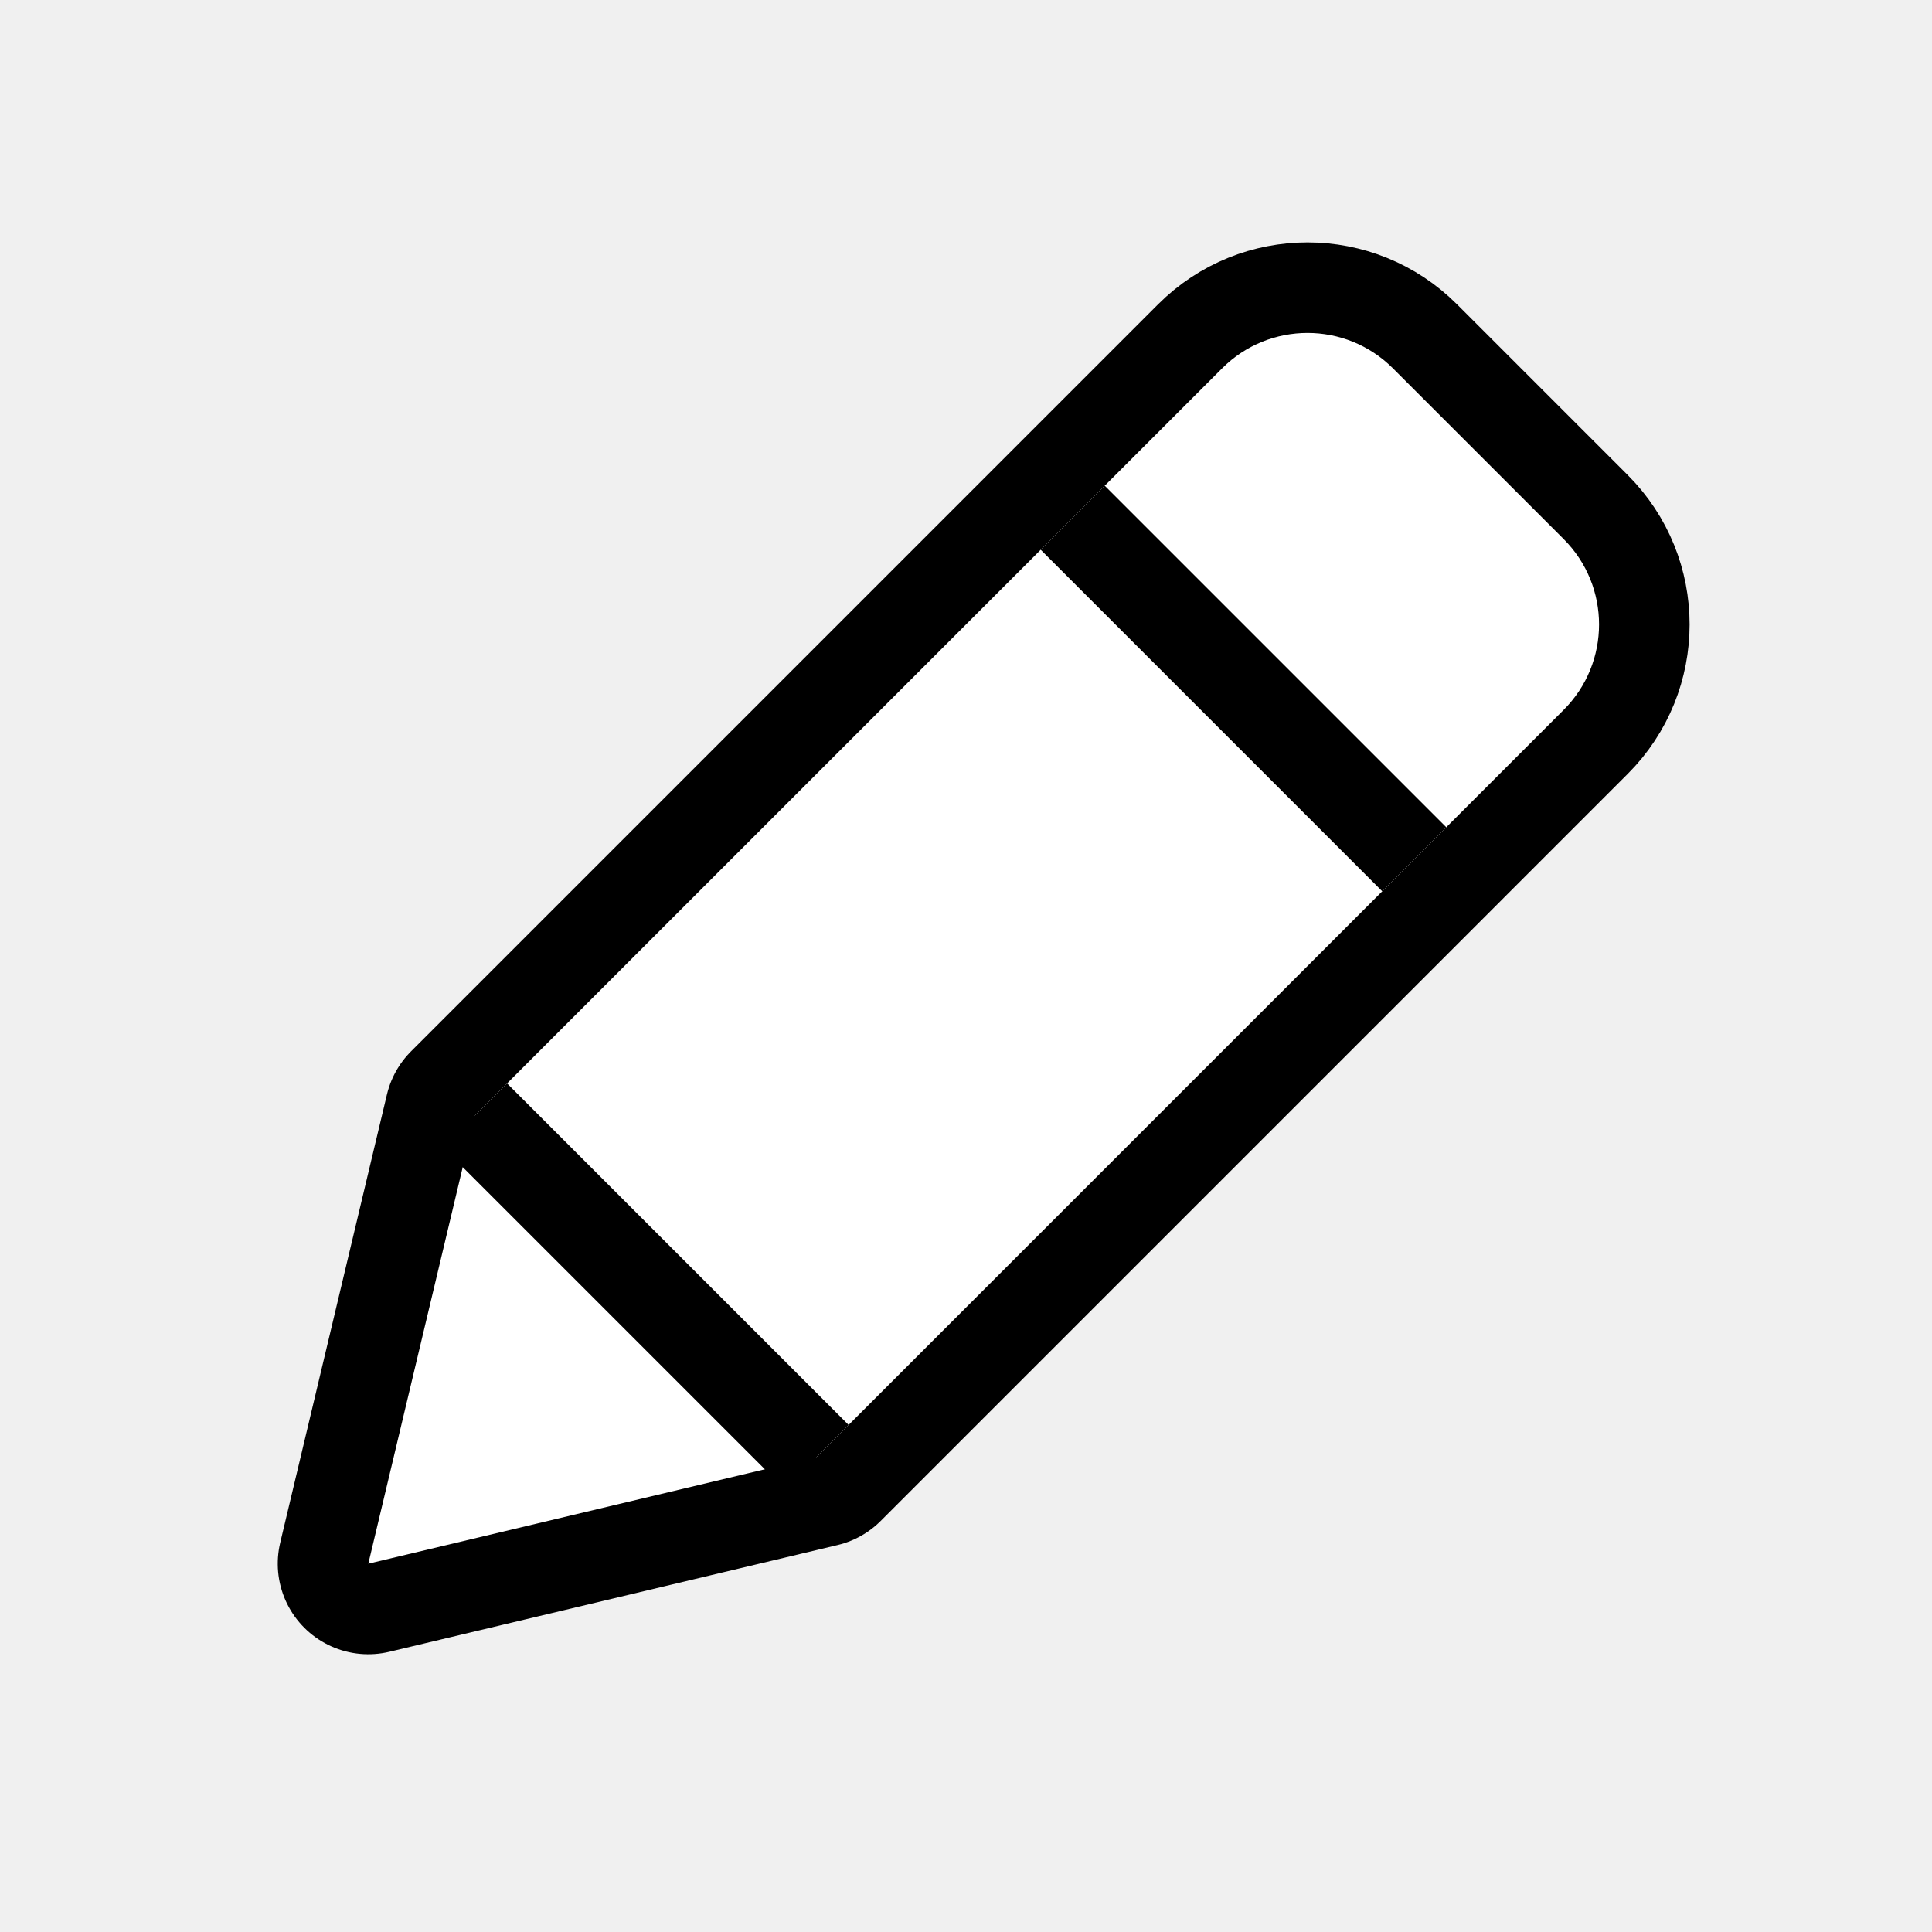
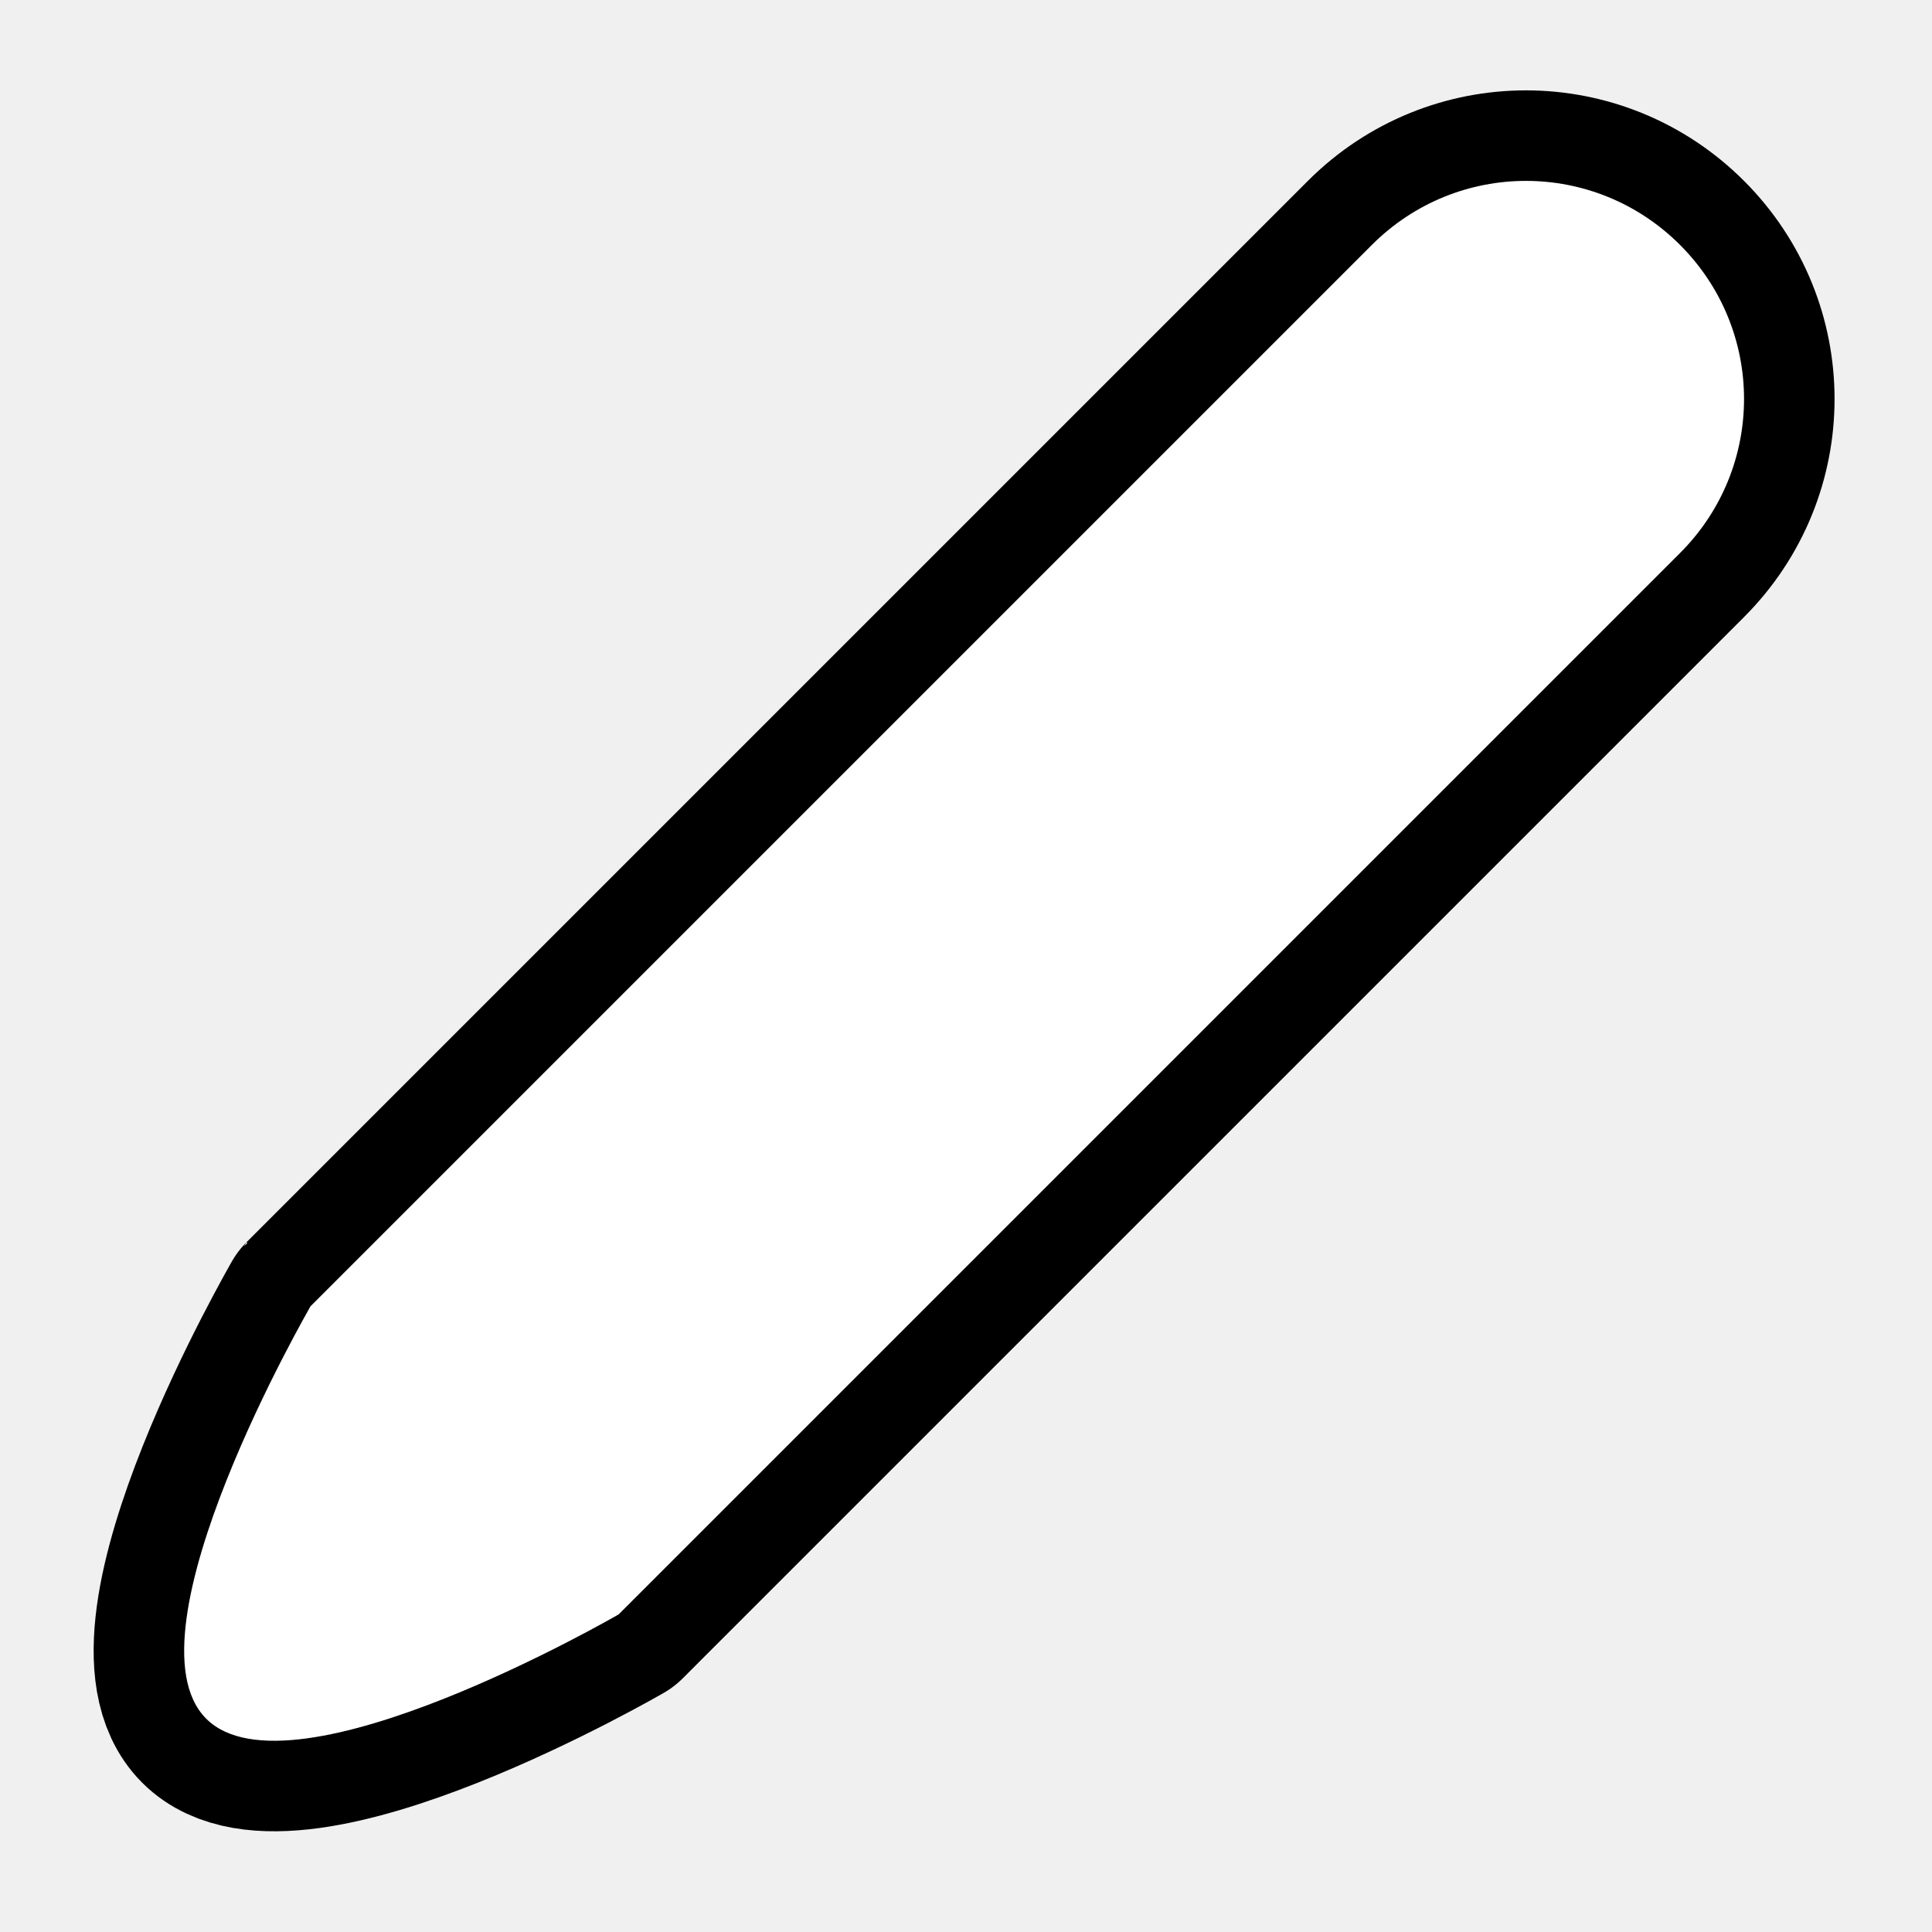
<svg xmlns="http://www.w3.org/2000/svg" xmlns:xlink="http://www.w3.org/1999/xlink" width="32" height="32" viewBox="0 0 32 32">
  <defs>
-     <g id="s">
-       <path transform="rotate(-45 16 16)" d="M2 16 L8.5 12 H26 a2 2 0 0 1 2 2 V18 a2 2 0 0 1 -2 2 H8.5 Z" />
+     <g id="s" transform="translate(-2.281 -2.335) scale(0.26943)">
+       <path d="m 111.745,23.722 c 5.247,5.247 5.247,13.695 0,18.942 l -65.247,65.246 c 0,0 -20.109,11.66 -25.356,6.413 -5.247,-5.247 6.442,-25.384 6.413,-25.355 L 92.802,23.722 c 5.247,-5.247 13.696,-5.247 18.943,0 z" />
    </g>
  </defs>
-   <use xlink:href="#s" fill="#000" stroke="#000" stroke-width="3" stroke-linejoin="round" />
+   <use xlink:href="#s" fill="#000" stroke="#000" stroke-width="11.13" stroke-linejoin="round" />
  <use xlink:href="#s" fill="#fff" />
-   <path transform="rotate(-45 16 16)" d="M8.5 12 V20 M22.5 12 V20" stroke="#000" stroke-width="1.5" fill="none" />
</svg>
